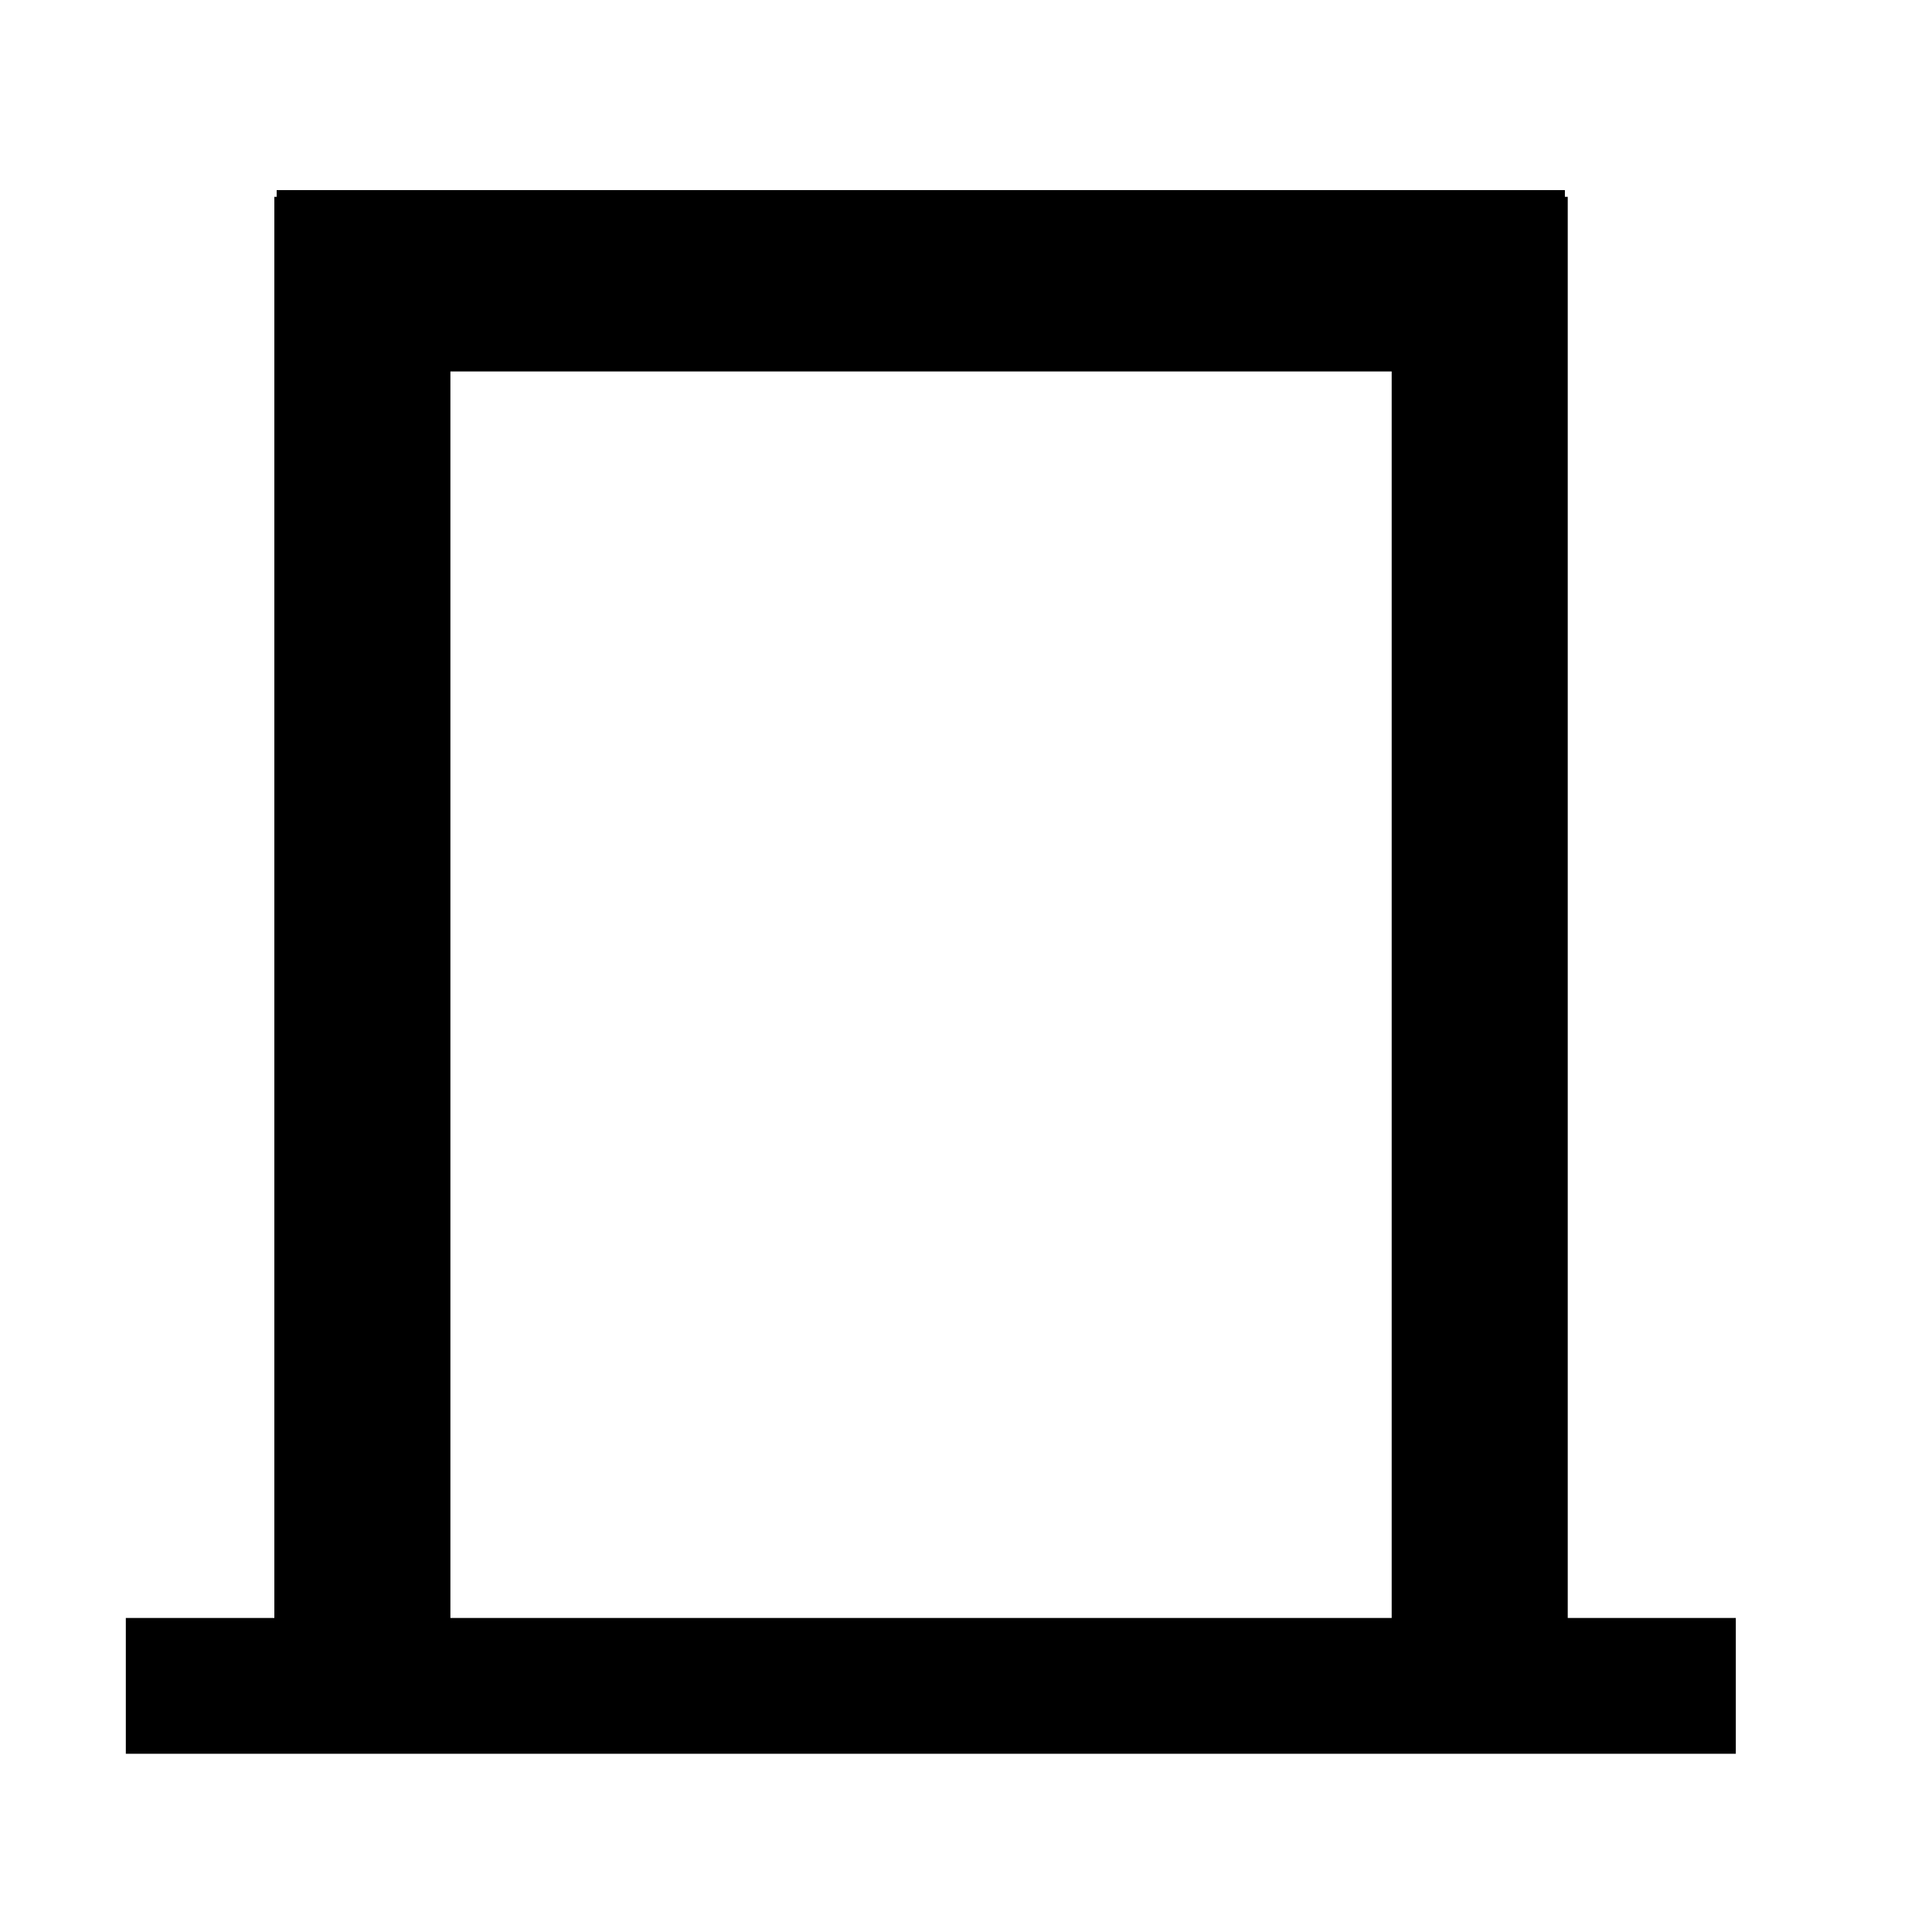
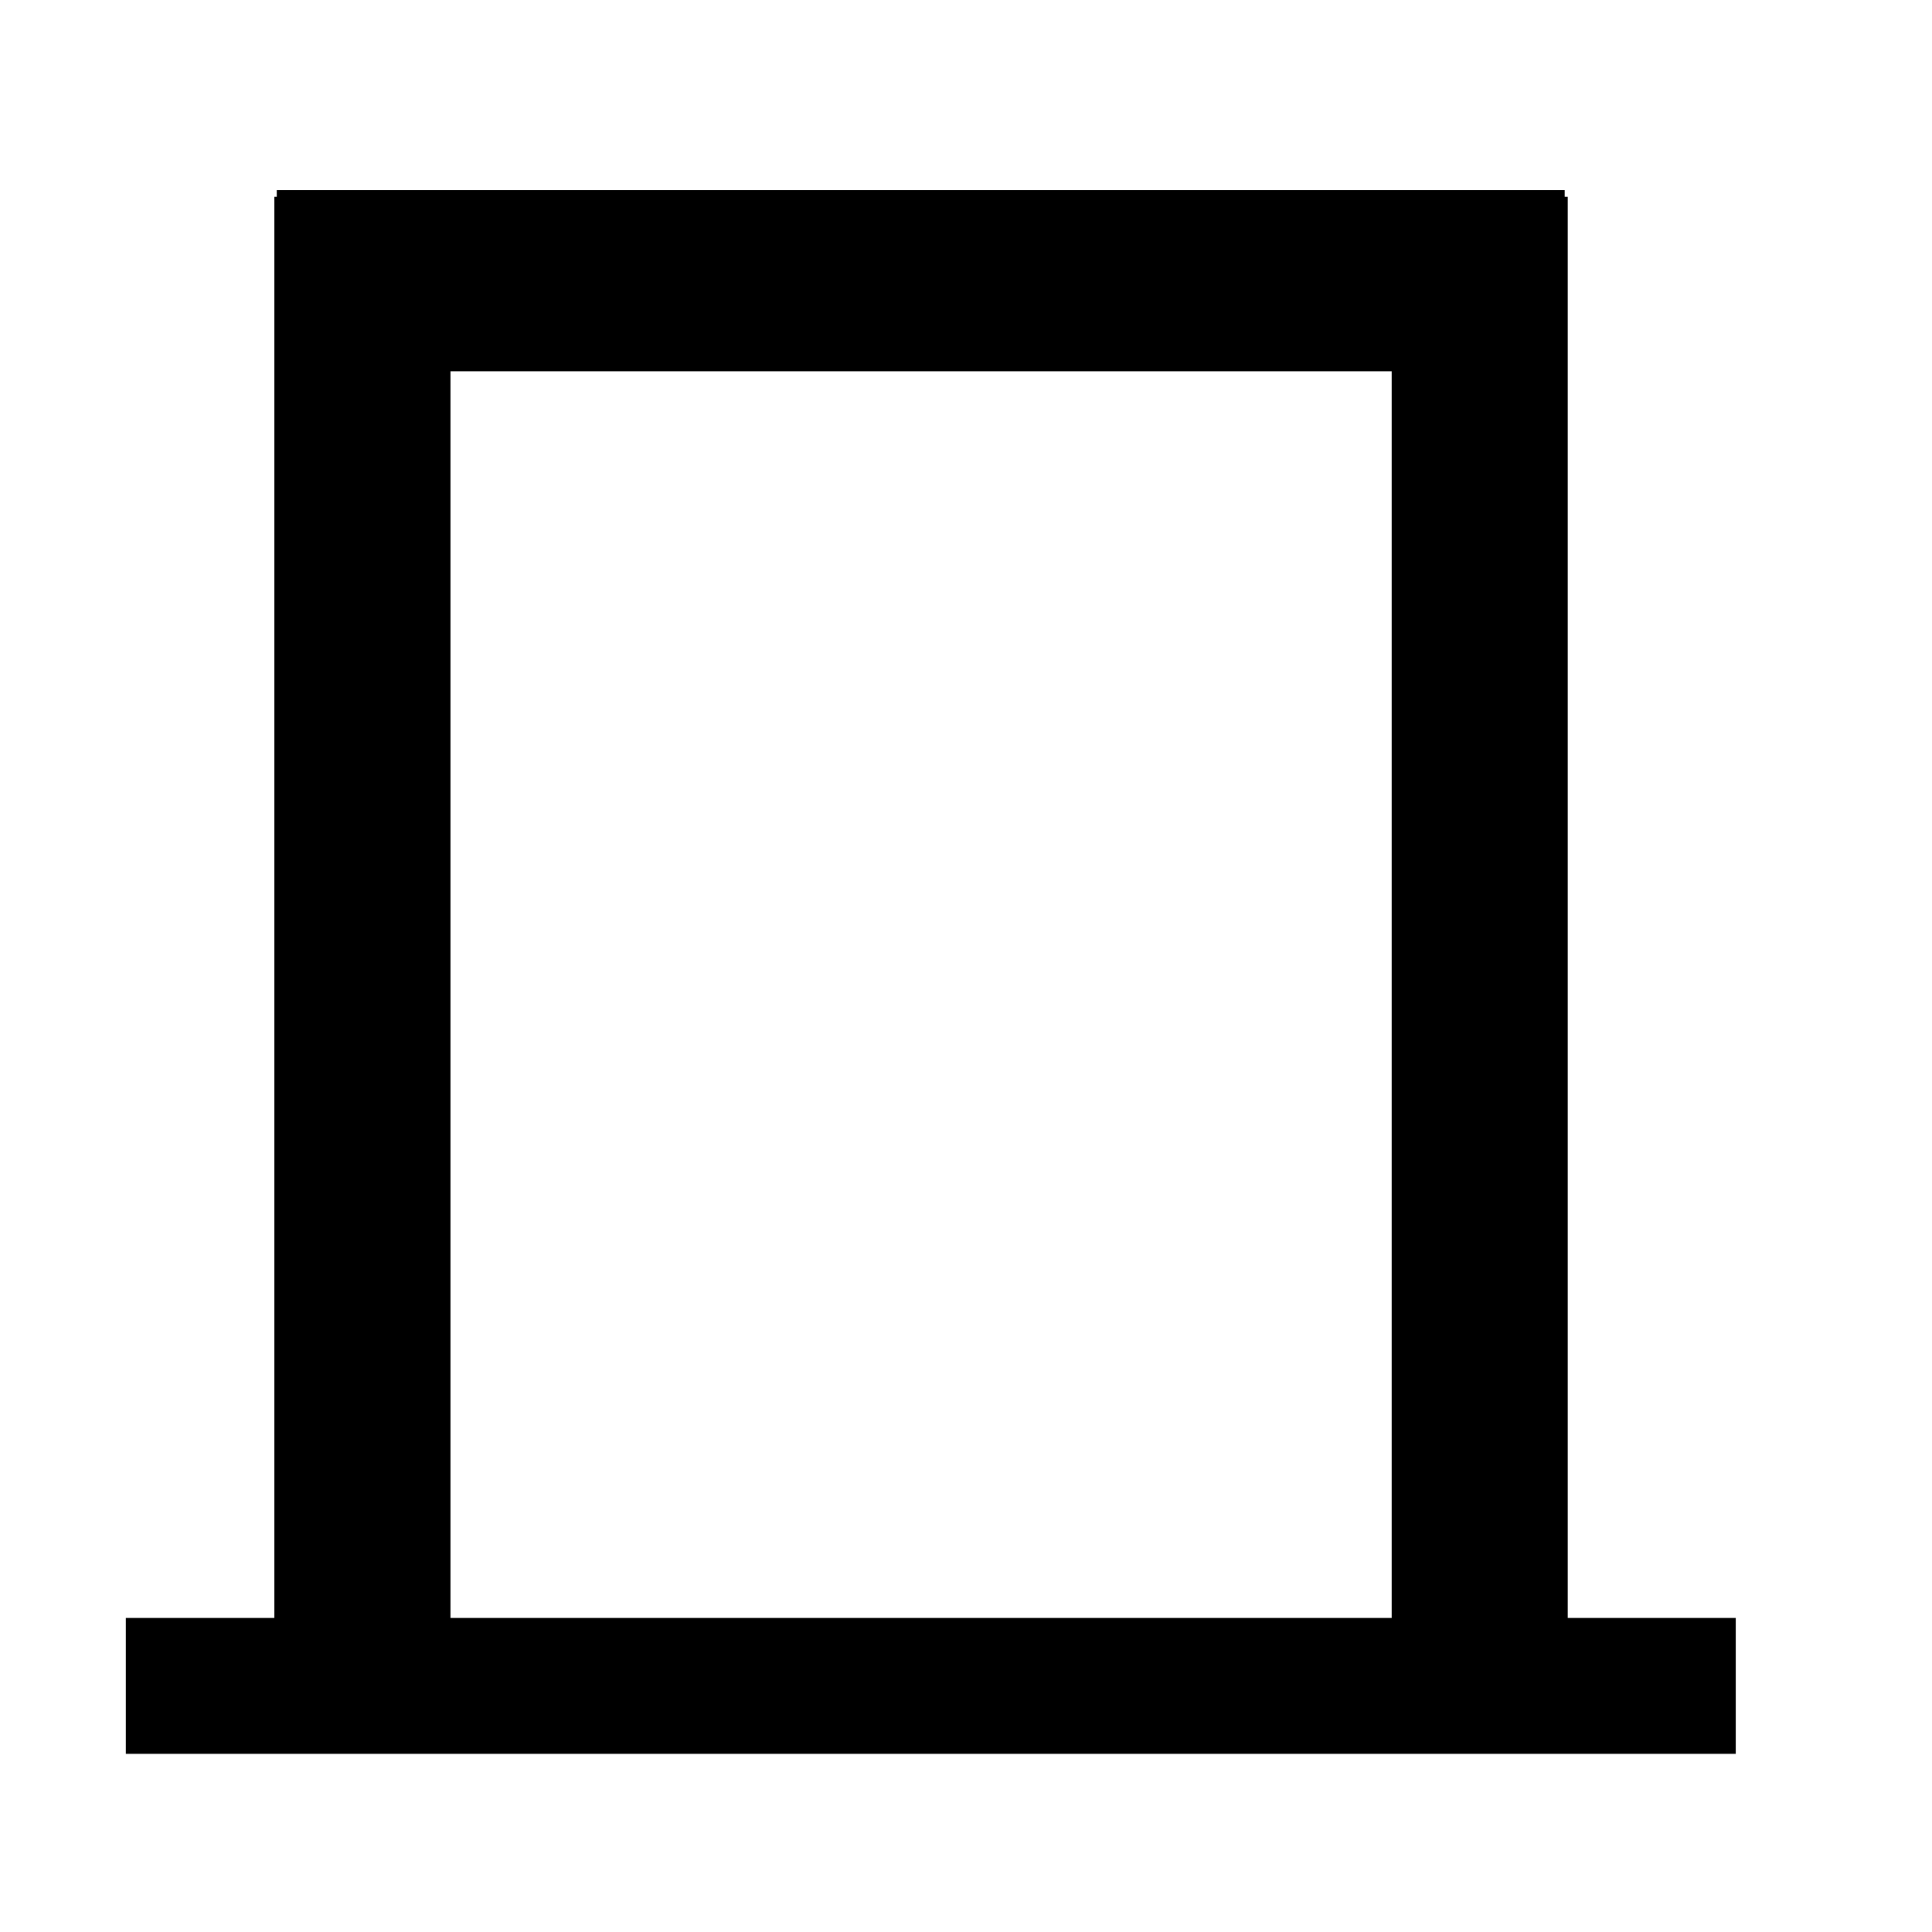
- <svg xmlns="http://www.w3.org/2000/svg" width="24" height="24">
-   <g>
-     <line opacity="0" stroke="null" fill="none" id="svg_1" y2="20.662" x2="21.062" y1="19.537" x1="2.5" />
-     <line id="svg_2" y2="17.912" x2="20.562" y1="17.225" x1="2.188" stroke="null" fill="none" />
-     <rect id="svg_3" height="0.062" width="0" y="2.037" x="2" stroke="null" />
-     <rect id="svg_4" height="1.687" width="20" y="20.099" x="1.563" stroke="null" />
-     <rect id="svg_5" height="18.062" width="2.187" y="2.445" x="3.408" stroke="null" />
-     <rect id="svg_6" height="18.062" width="2.187" y="2.445" x="17.288" stroke="null" />
-     <rect stroke="null" id="svg_8" height="2.25" width="16" y="2.362" x="3.438" />
-     <rect stroke="null" id="svg_9" height="2.25" width="16" y="2.362" x="3.438" />
-   </g>
+ <svg xmlns="http://www.w3.org/2000/svg" viewBox="0 0 24 24">
+   <path d="M1.563 20.099H21.562V21.787H1.563ZM3.408 2.445H5.596V20.507H3.408ZM17.288 2.445H19.475V20.507H17.288ZM3.438 2.362H19.437V4.612H3.438Z" />
</svg>
